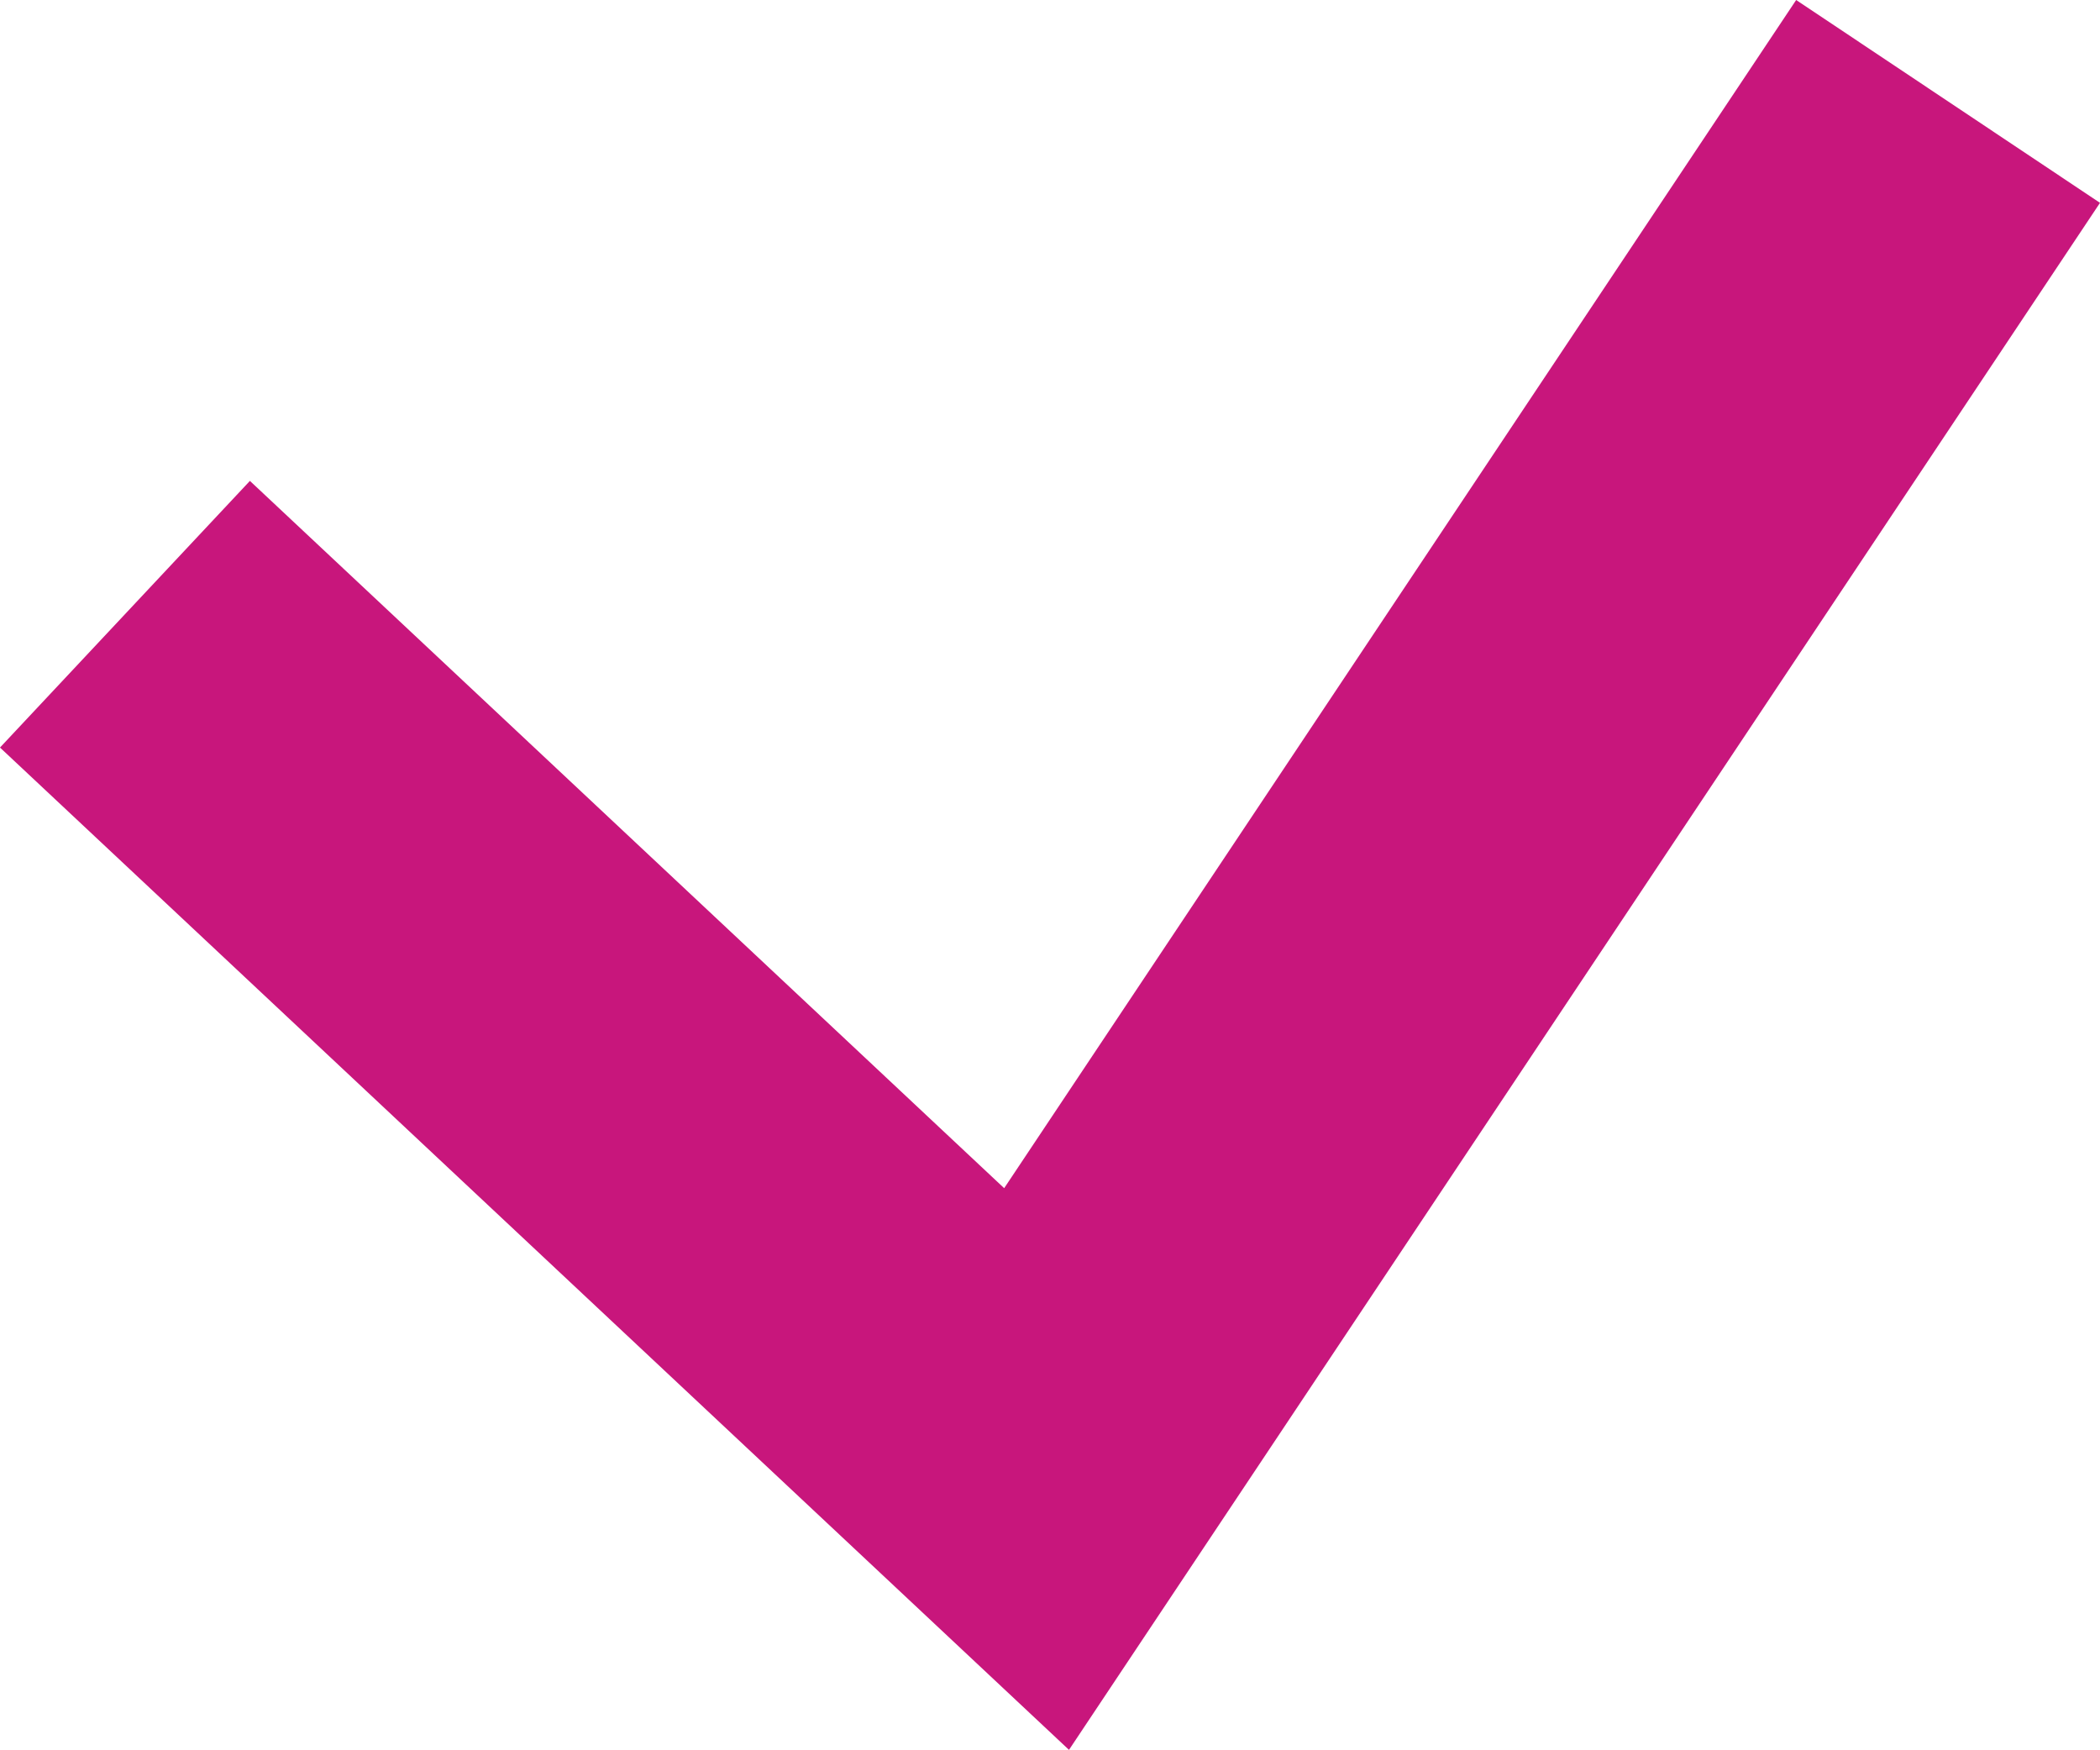
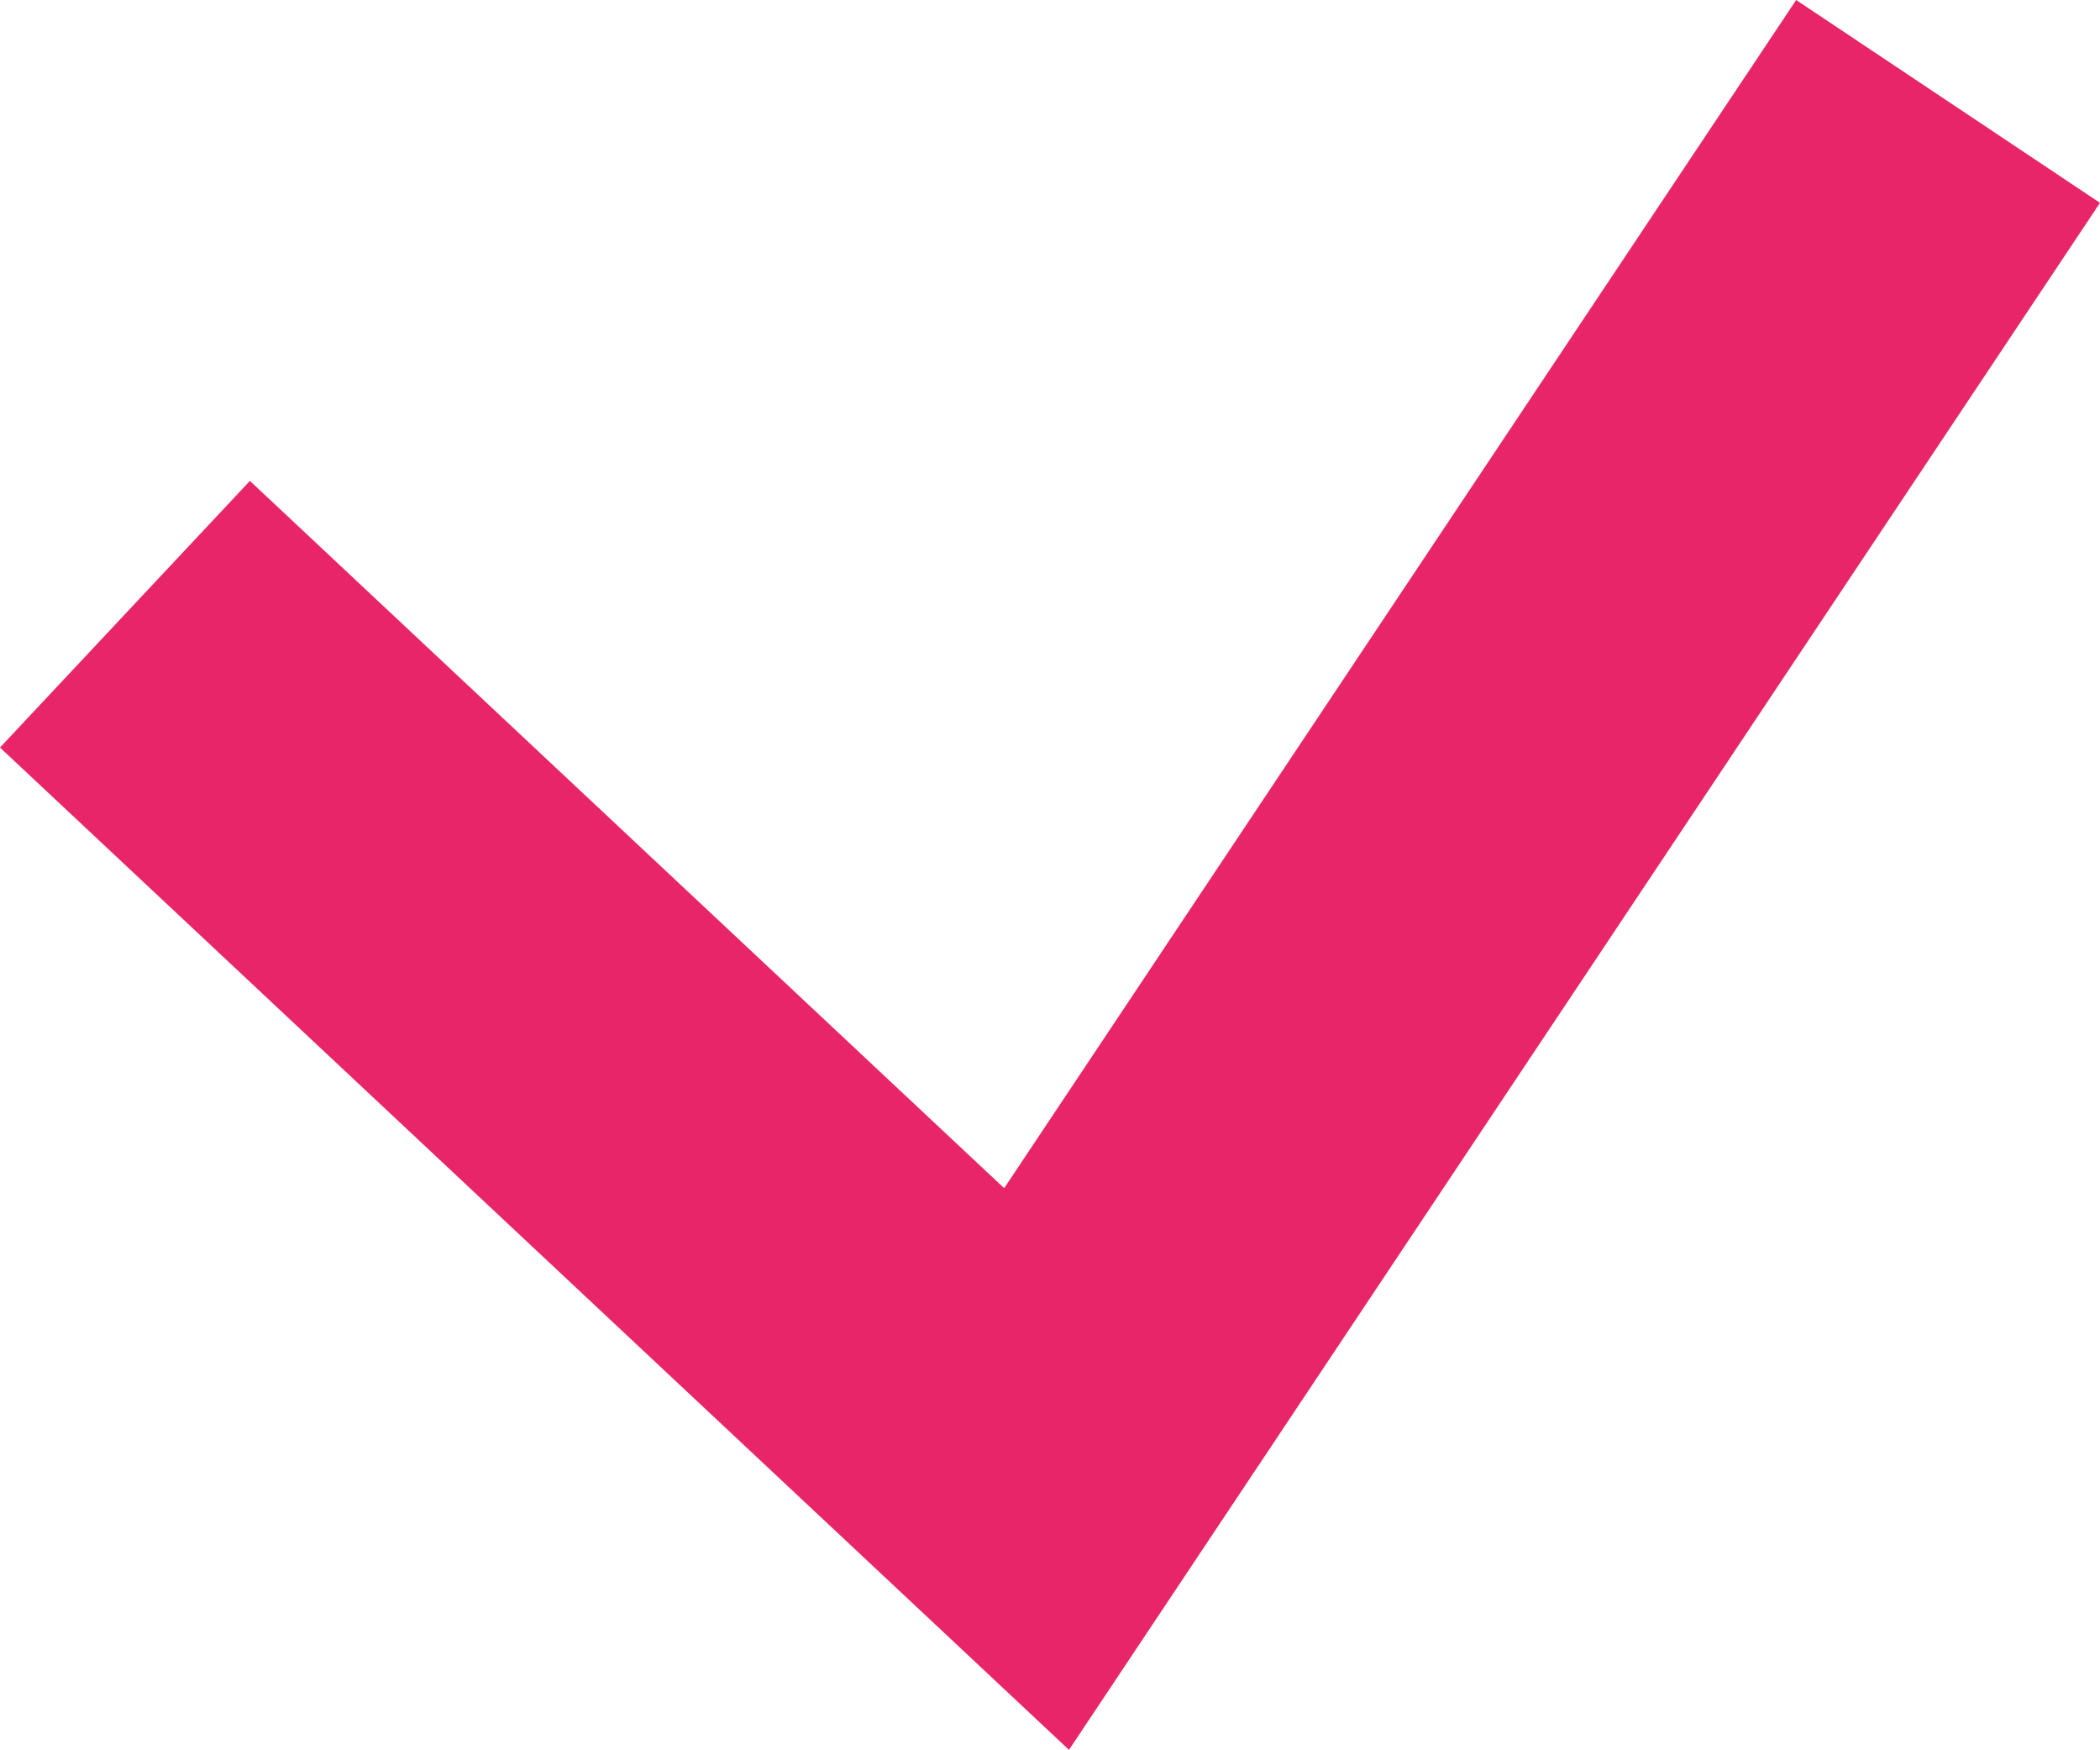
<svg xmlns="http://www.w3.org/2000/svg" width="82.94" height="69.1" viewBox="0 0 82.94 69.1">
-   <path d="M644.35,6870.58,602.13,6831l9.87-10.53,29.79,27.93,31.28-46.92,12,8.01Z" transform="translate(-602.13 -6801.48)" fill="#c8167c" />
+   <path d="M644.35,6870.58,602.13,6831l9.87-10.53,29.79,27.93,31.28-46.92,12,8.01Z" transform="translate(-602.13 -6801.48)" fill="#e82569" />
</svg>
